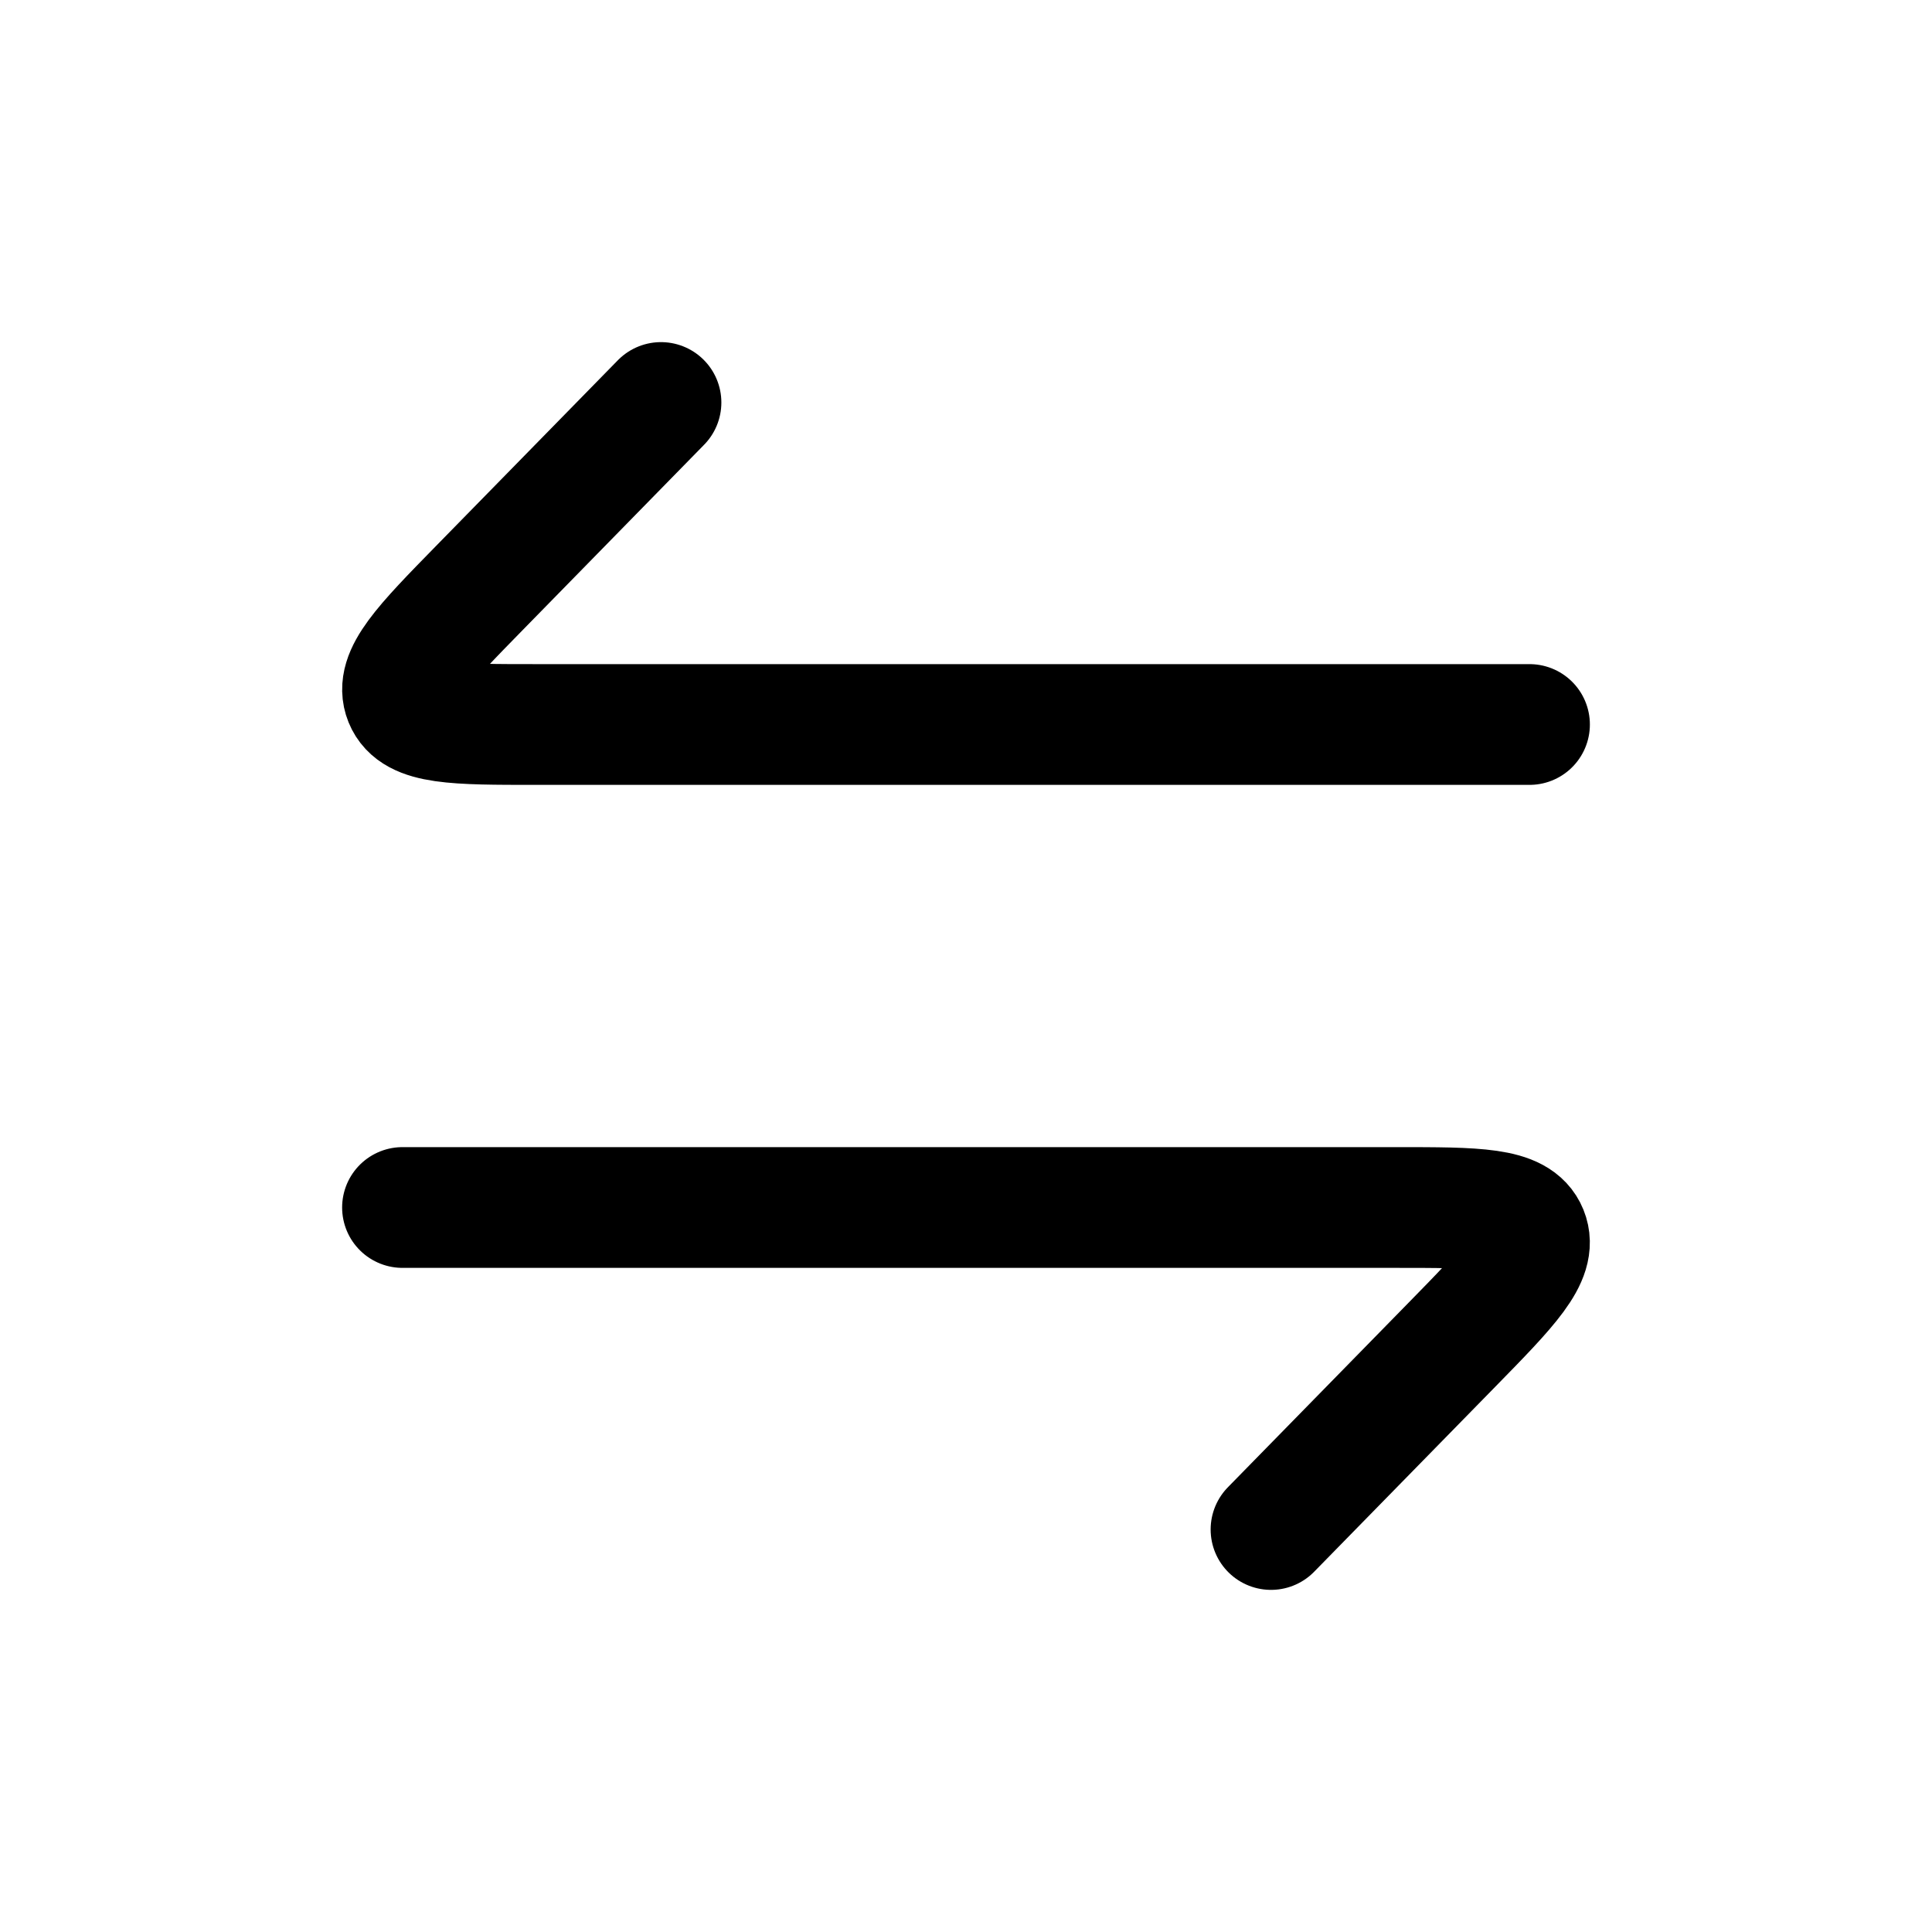
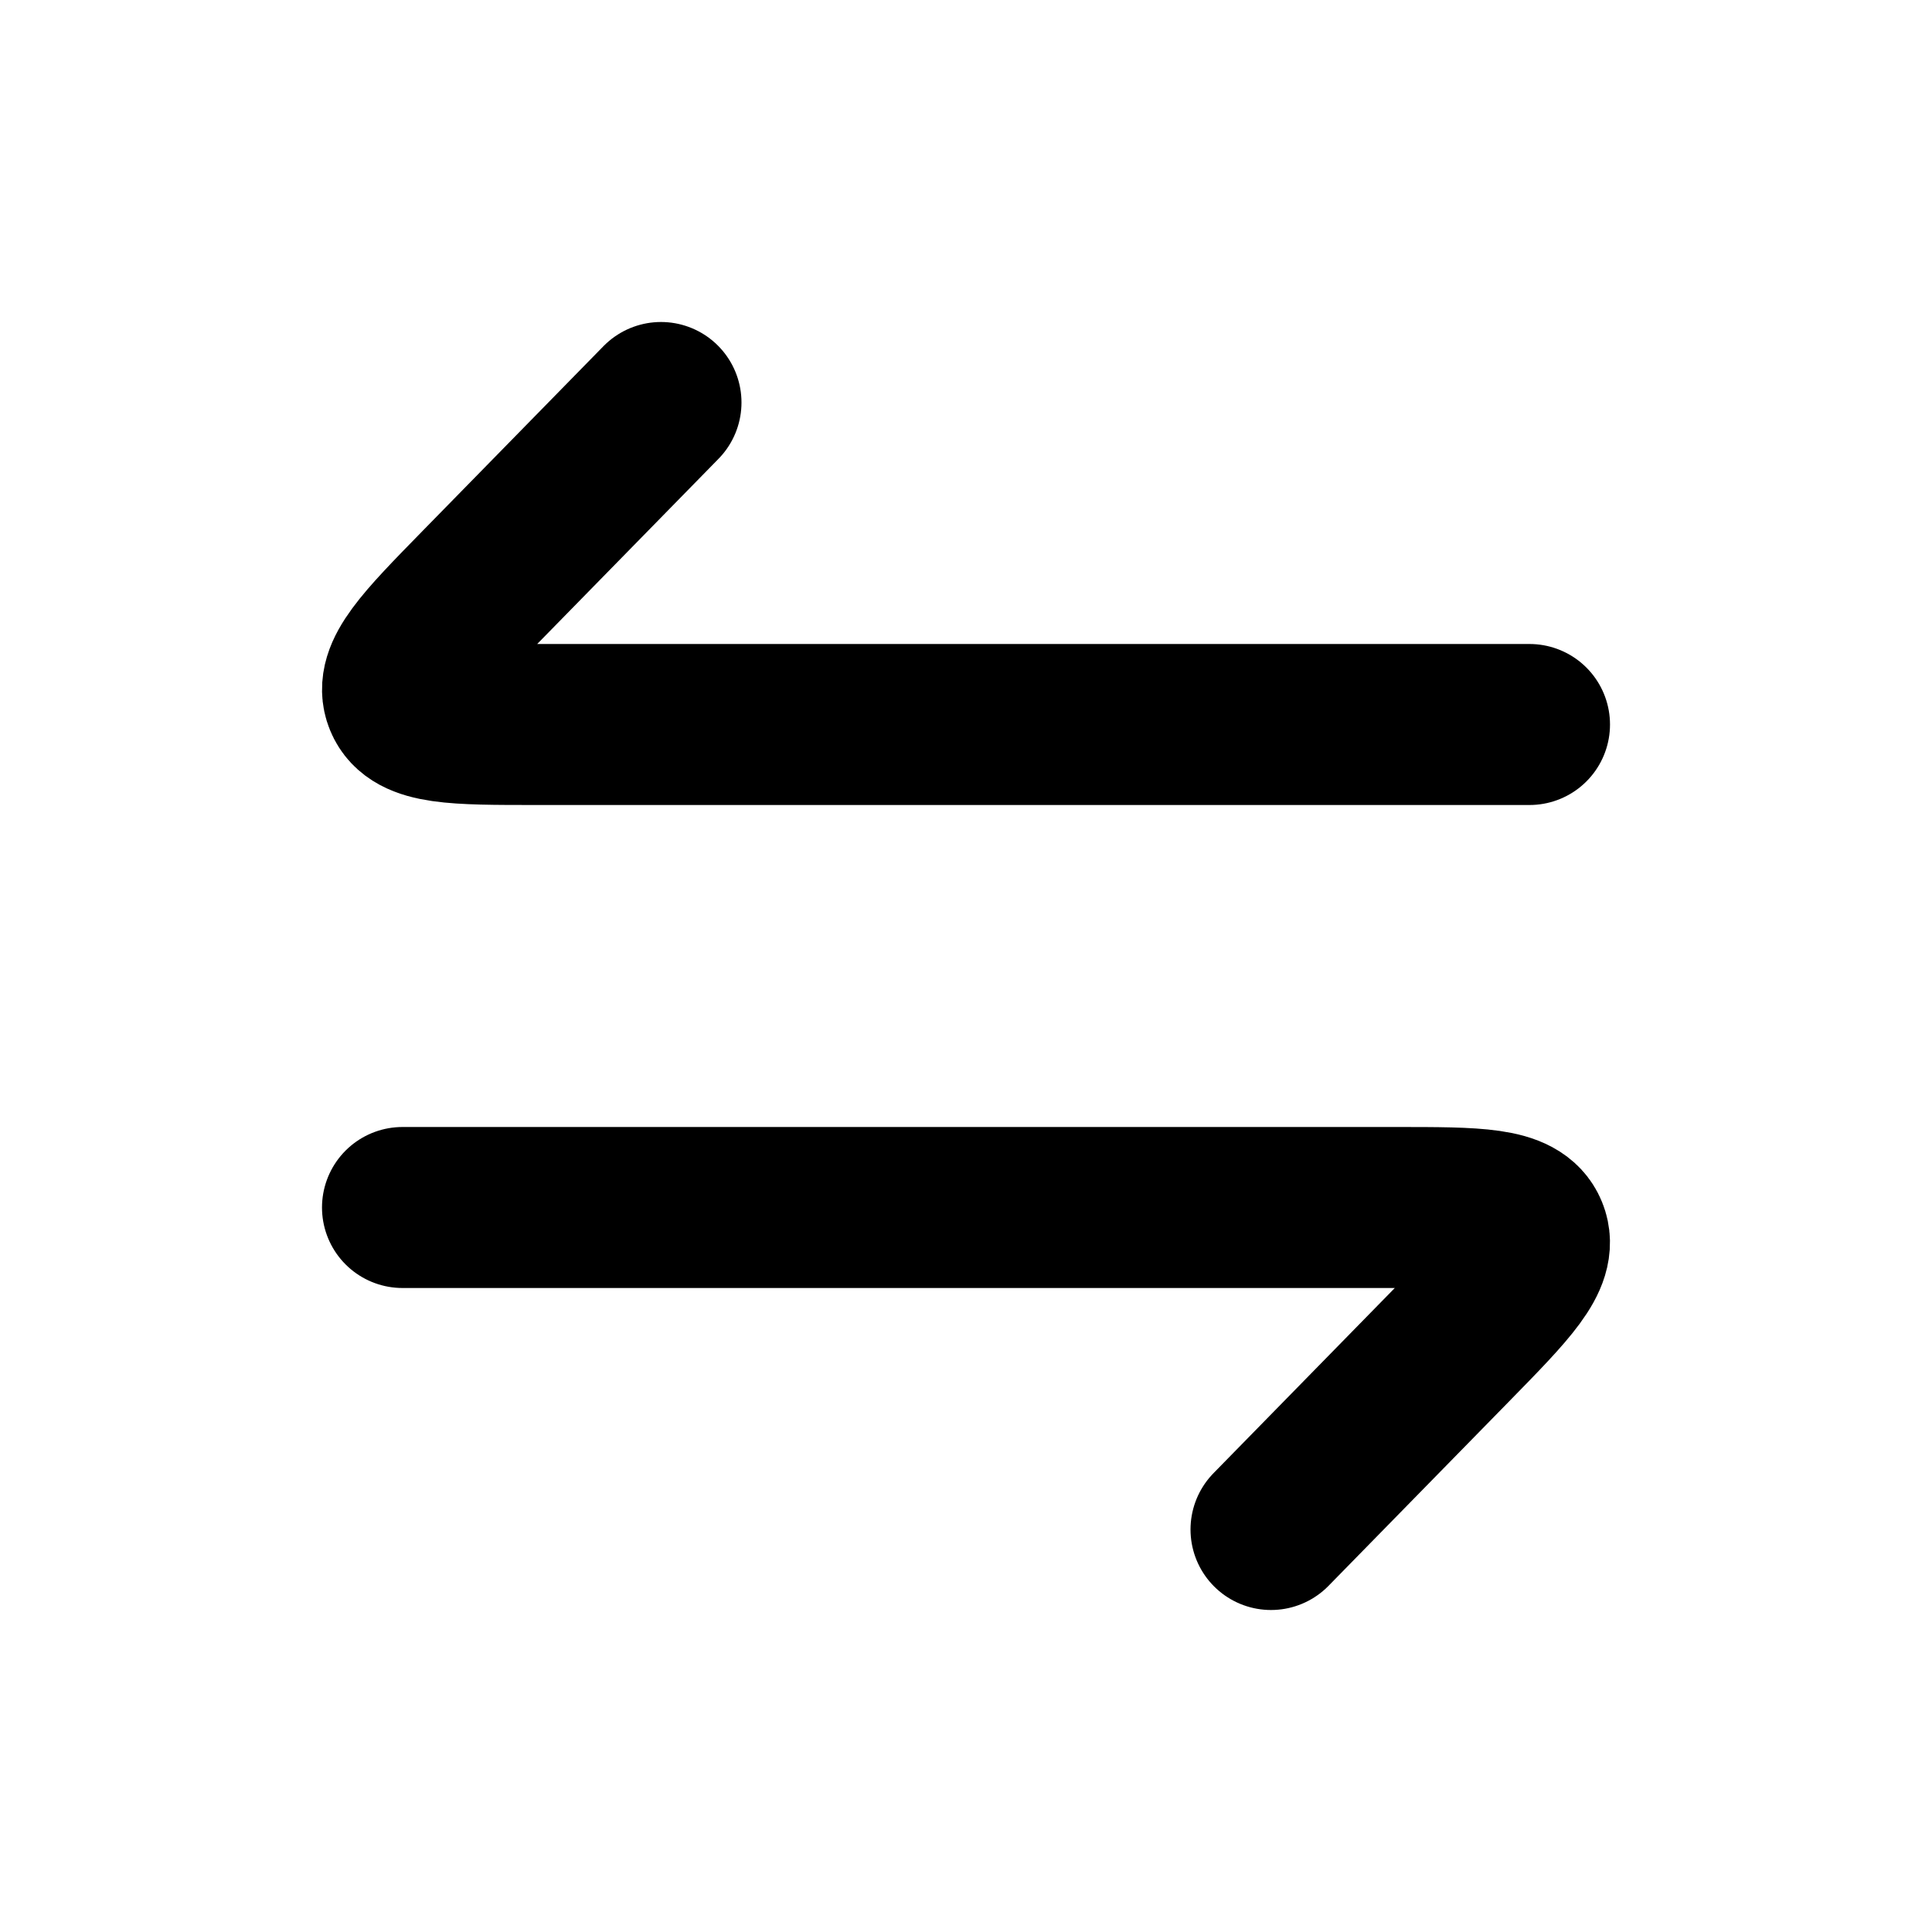
<svg xmlns="http://www.w3.org/2000/svg" width="24" height="24" viewBox="0 0 24 24" fill="none">
-   <path d="M19 9H6.659C5.653 9 5.15 9 5.025 8.691C4.9 8.383 5.255 8.019 5.966 7.293L8.211 5" stroke="currentColor" stroke-linecap="round" stroke-linejoin="round" stroke-width="1.5" />
-   <path d="M5 15H17.341C18.347 15 18.85 15 18.975 15.309C19.1 15.617 18.745 15.981 18.034 16.707L15.789 19" stroke="currentColor" stroke-linecap="round" stroke-linejoin="round" stroke-width="1.5" />
+   <path d="M19 9H6.659C5.653 9 5.15 9 5.025 8.691C4.9 8.383 5.255 8.019 5.966 7.293L8.211 5" stroke="currentColor" stroke-linecap="round" stroke-linejoin="round" stroke-width="2" />
+   <path d="M5 15H17.341C18.347 15 18.85 15 18.975 15.309C19.1 15.617 18.745 15.981 18.034 16.707L15.789 19" stroke="currentColor" stroke-linecap="round" stroke-linejoin="round" stroke-width="2" />
</svg>
